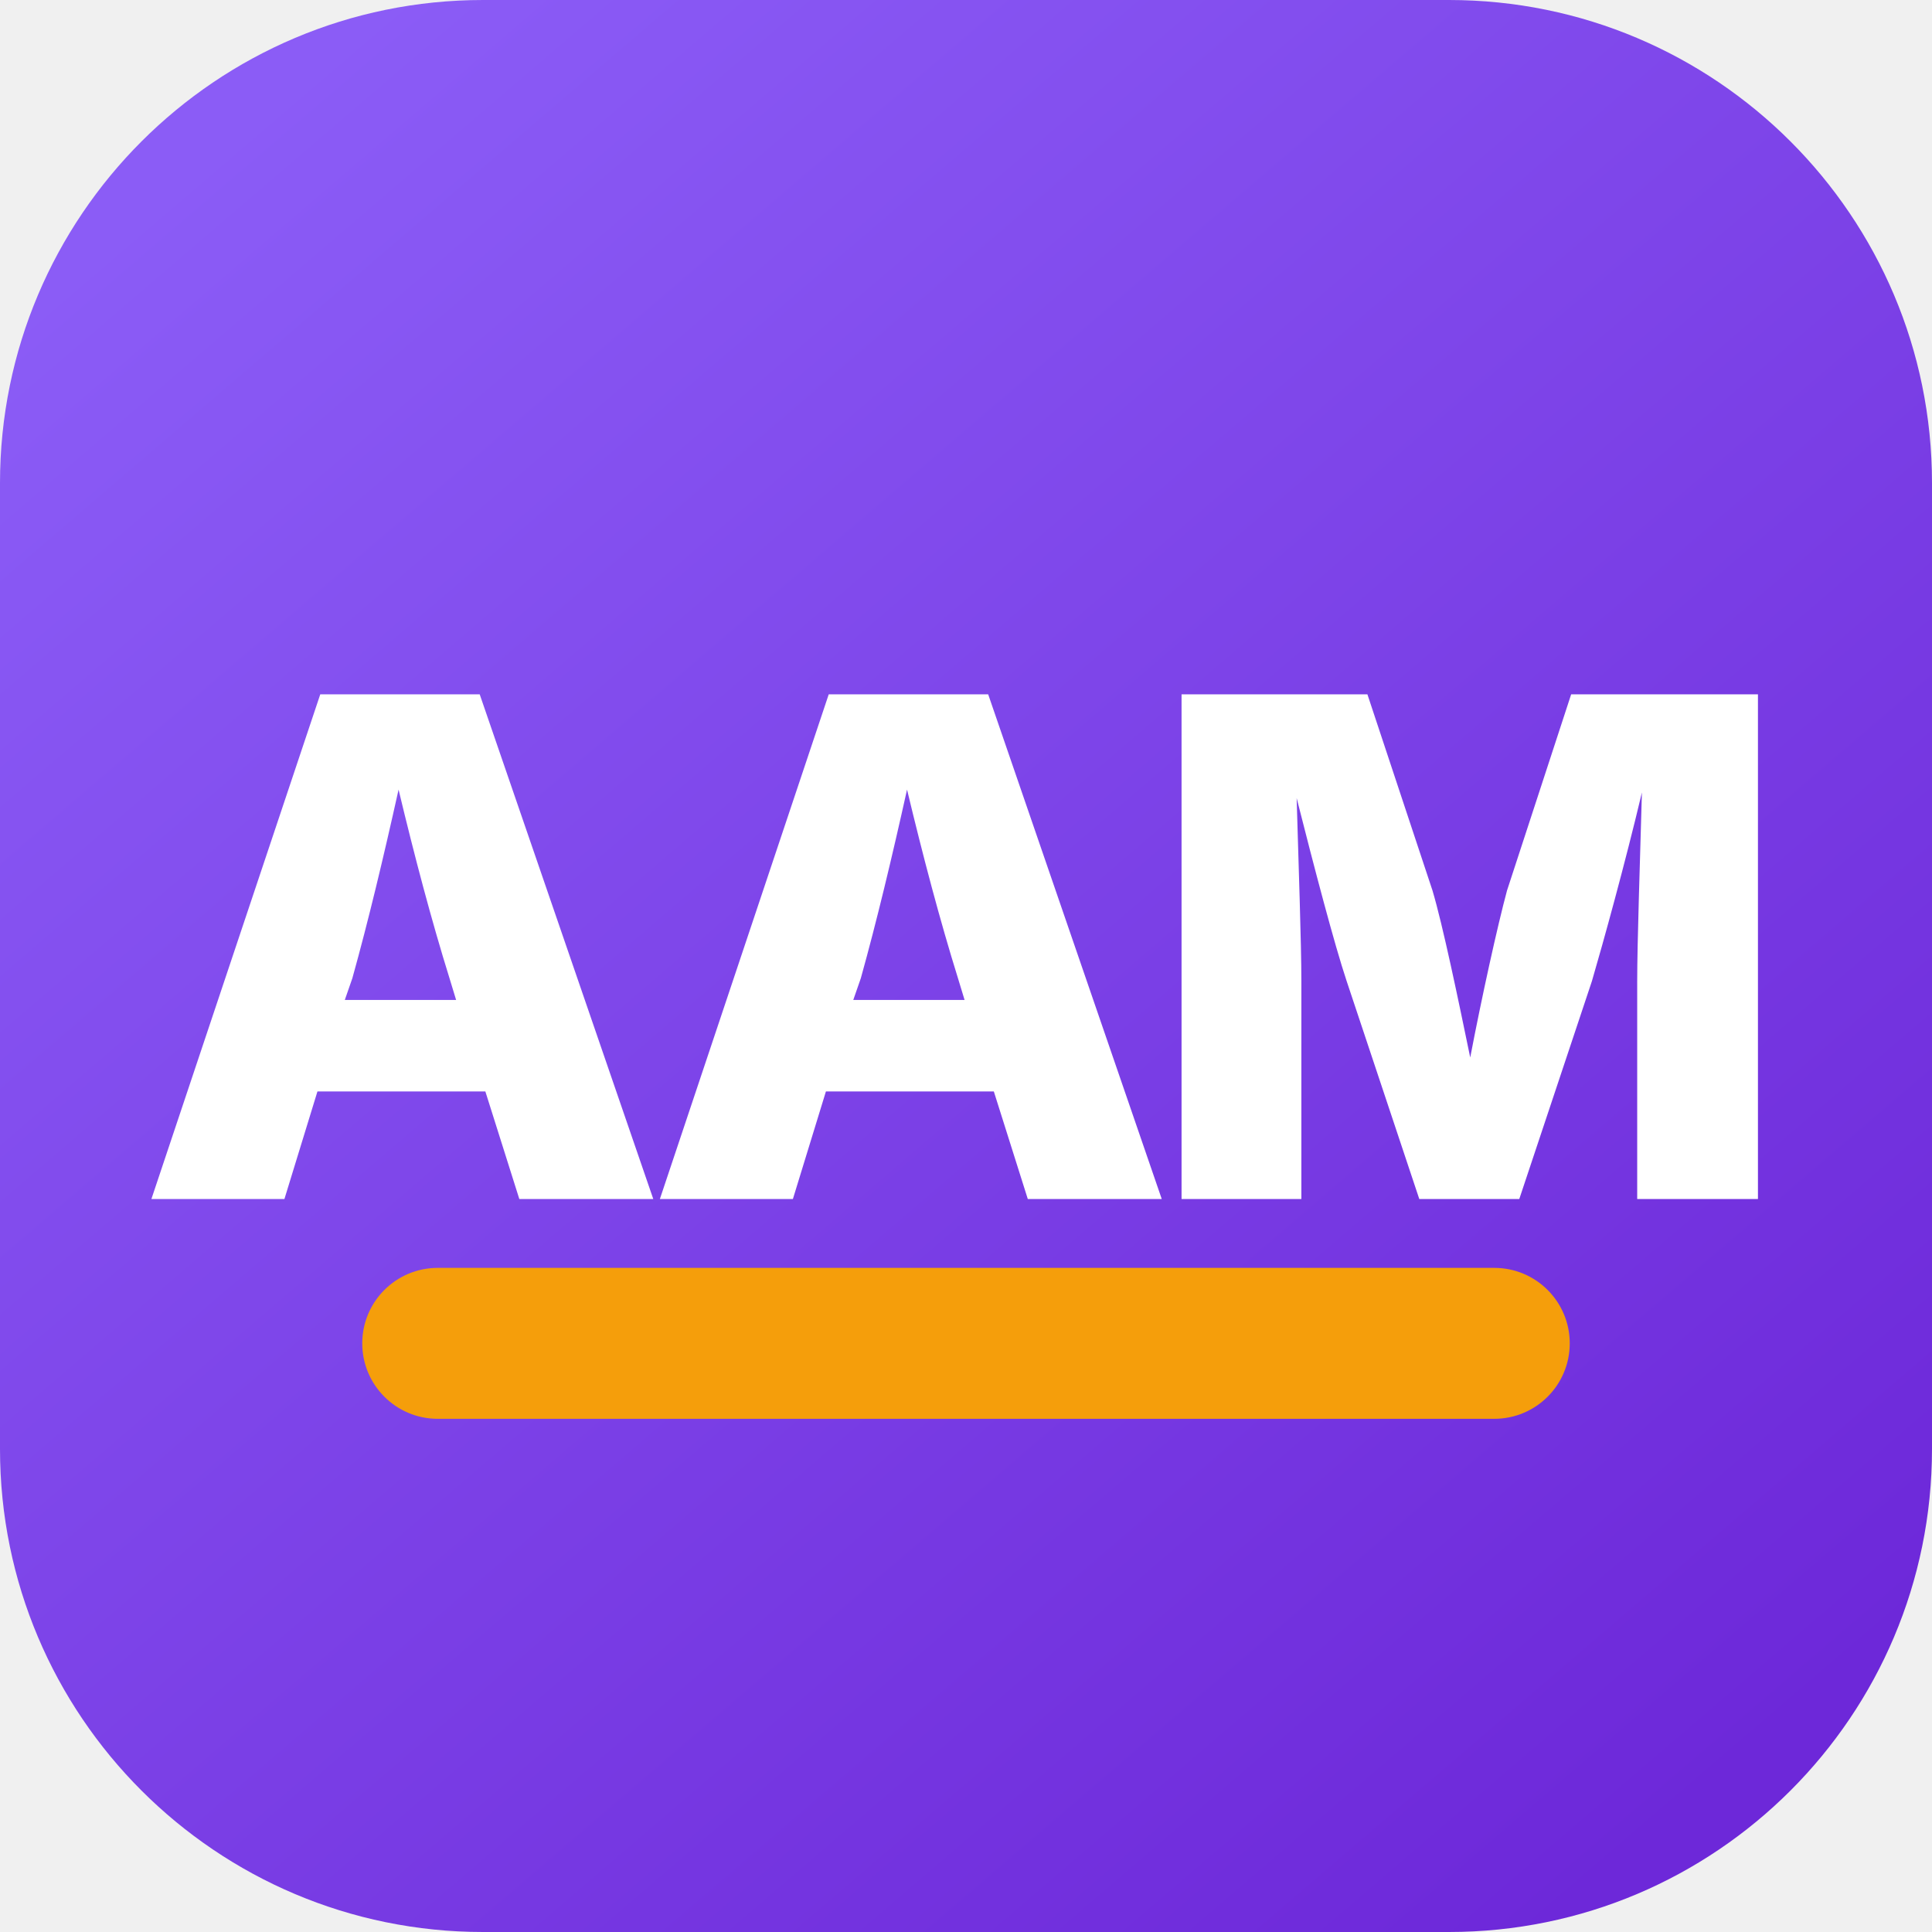
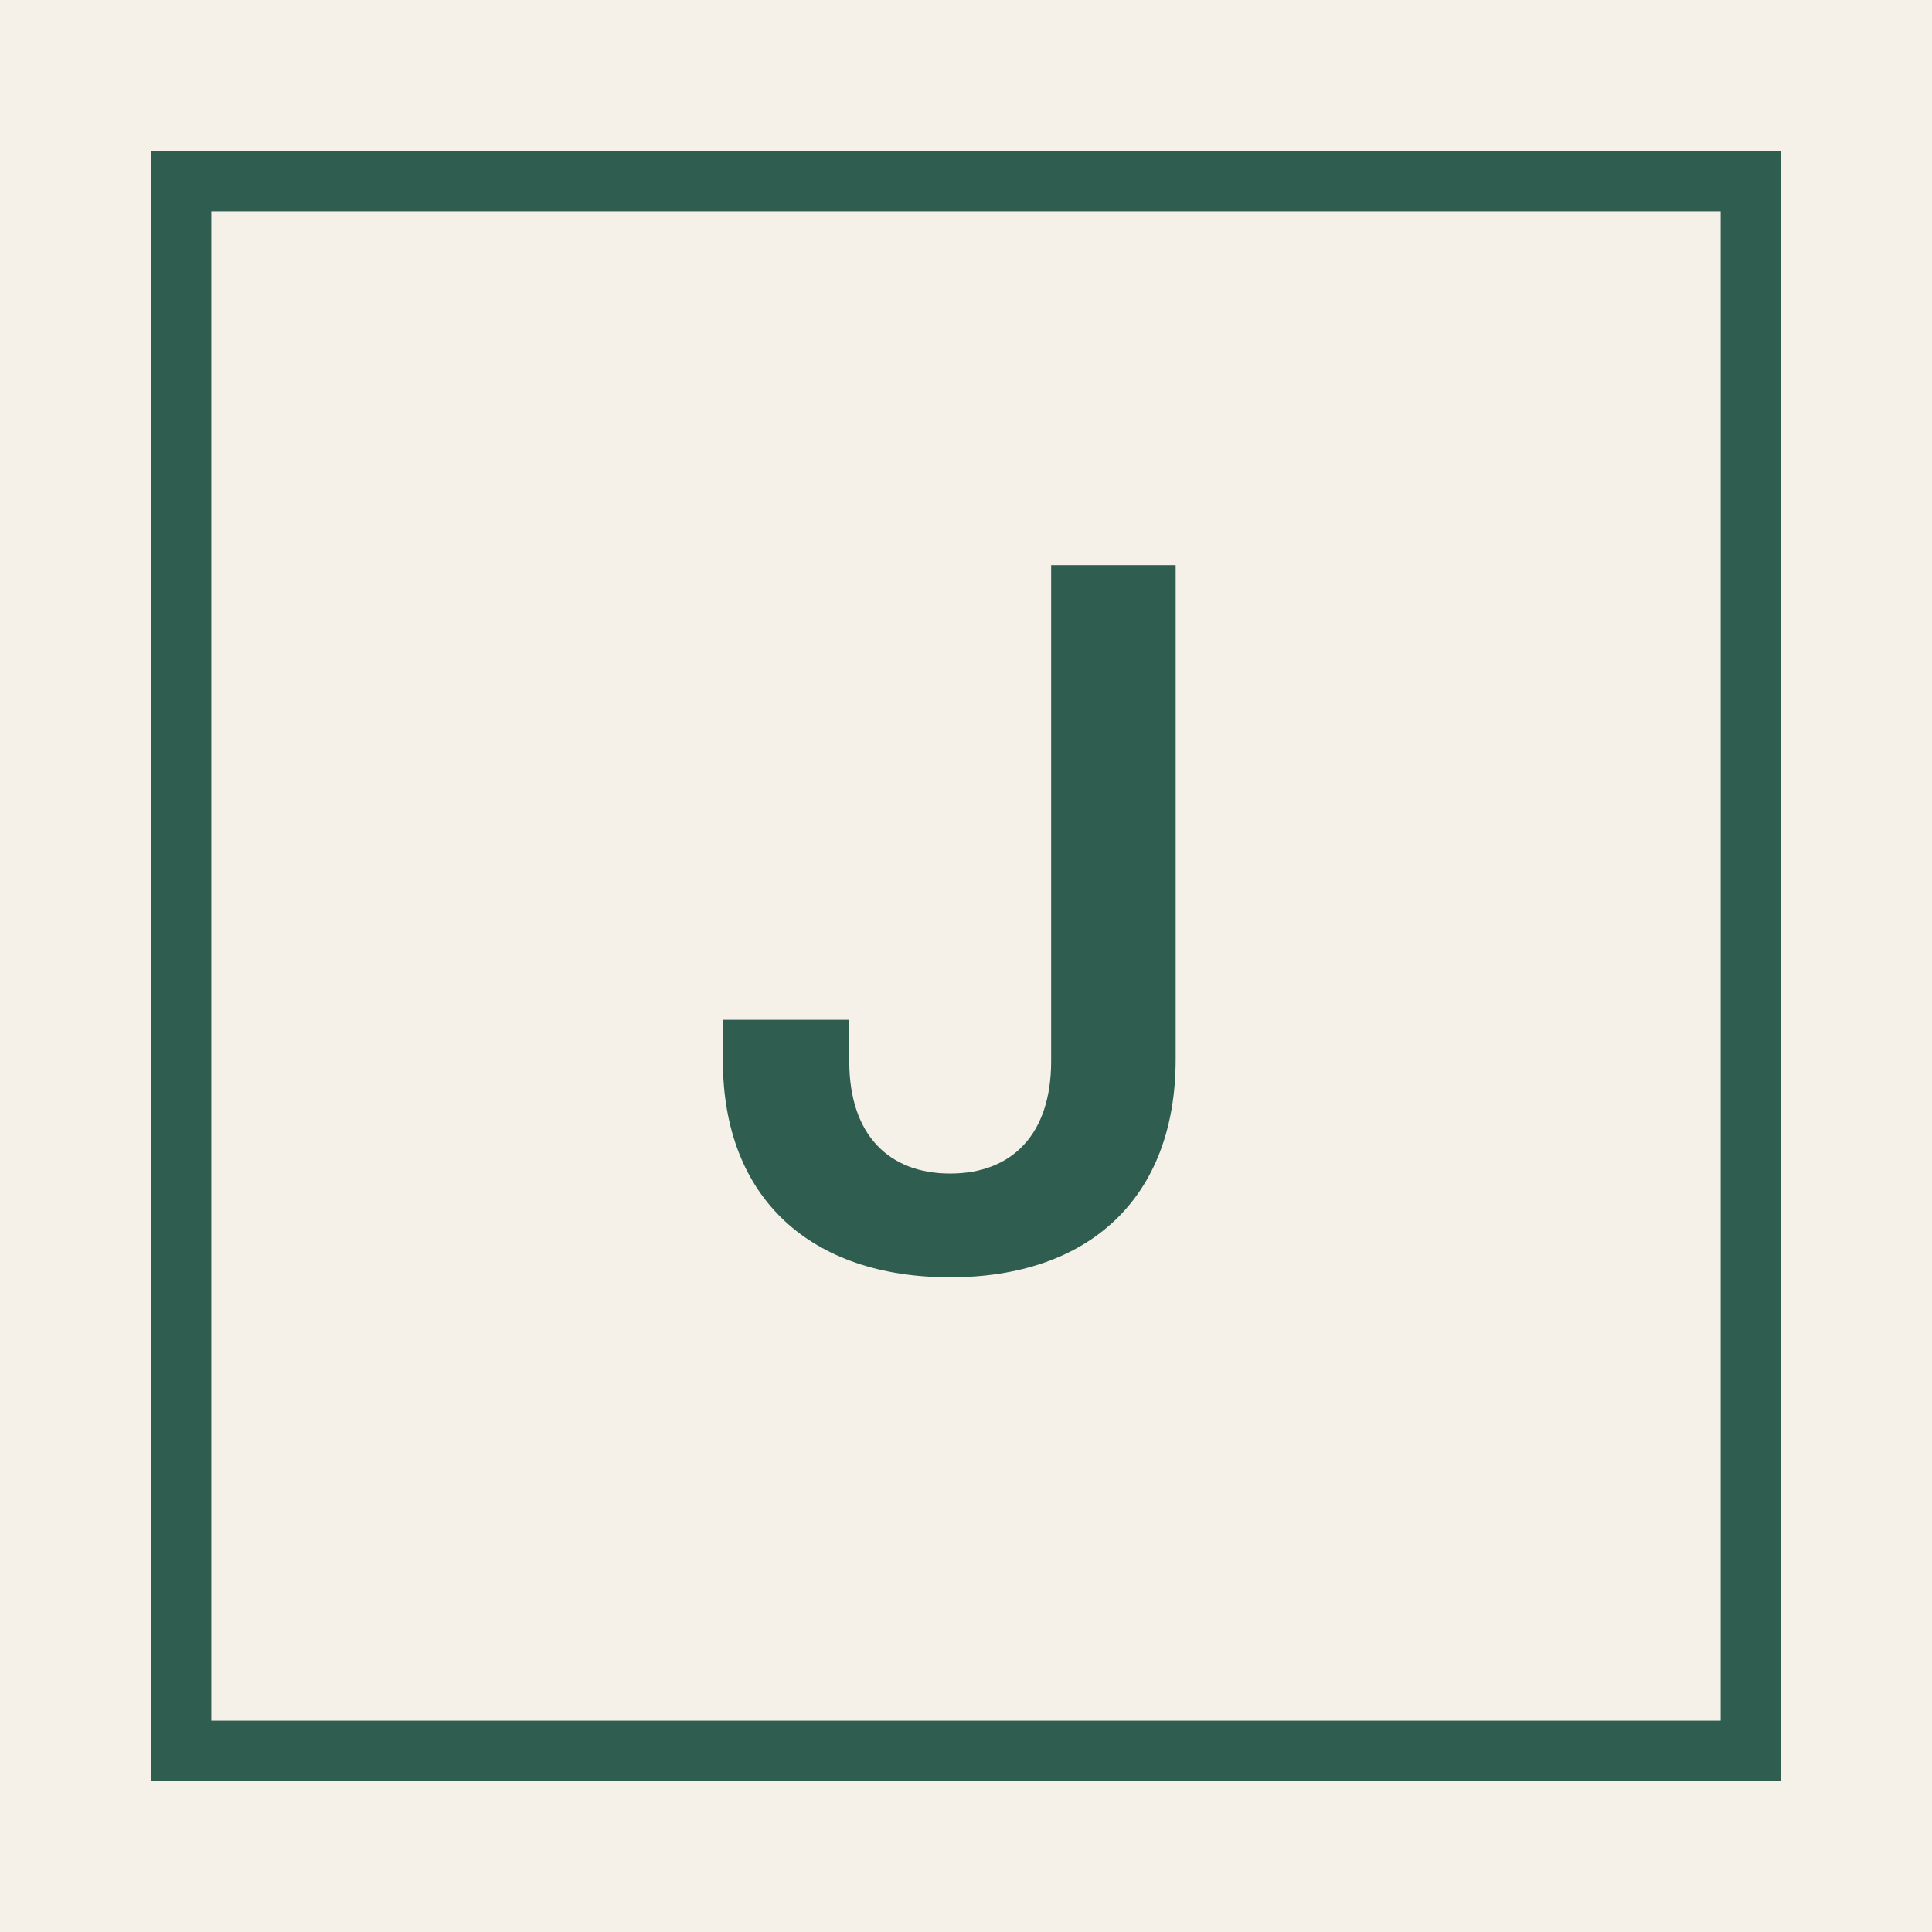
<svg xmlns="http://www.w3.org/2000/svg" width="32" height="32" viewBox="0 0 32 32" fill="none">
-   <defs>
-     <linearGradient id="aam-bg" x1="4" y1="2" x2="28" y2="30" gradientUnits="userSpaceOnUse">
-       <stop stop-color="#8B5CF6" />
-       <stop offset="1" stop-color="#6D28D9" />
-     </linearGradient>
-   </defs>
-   <rect width="32" height="32" rx="8" fill="url(#aam-bg)" />
-   <rect x="6" y="21" width="20" height="2.5" rx="1.25" fill="#F59E0B" />
-   <text x="16" y="15.5" text-anchor="middle" dominant-baseline="middle" fill="#FFFFFF" font-family="system-ui, -apple-system, BlinkMacSystemFont, 'Segoe UI', sans-serif" font-size="11.5" font-weight="800" letter-spacing="-0.6">AAM</text>
+   <rect width="32" height="32" fill="#F6F1E8" />
+   <rect x="3" y="3" width="26" height="26" fill="none" stroke="#2F5D50" stroke-width="1" />
+   <text x="16" y="21" text-anchor="middle" fill="#2F5D50" font-family="system-ui, -apple-system, BlinkMacSystemFont, 'Segoe UI', sans-serif" font-size="16" font-weight="600" letter-spacing="0.5">J</text>
</svg>
